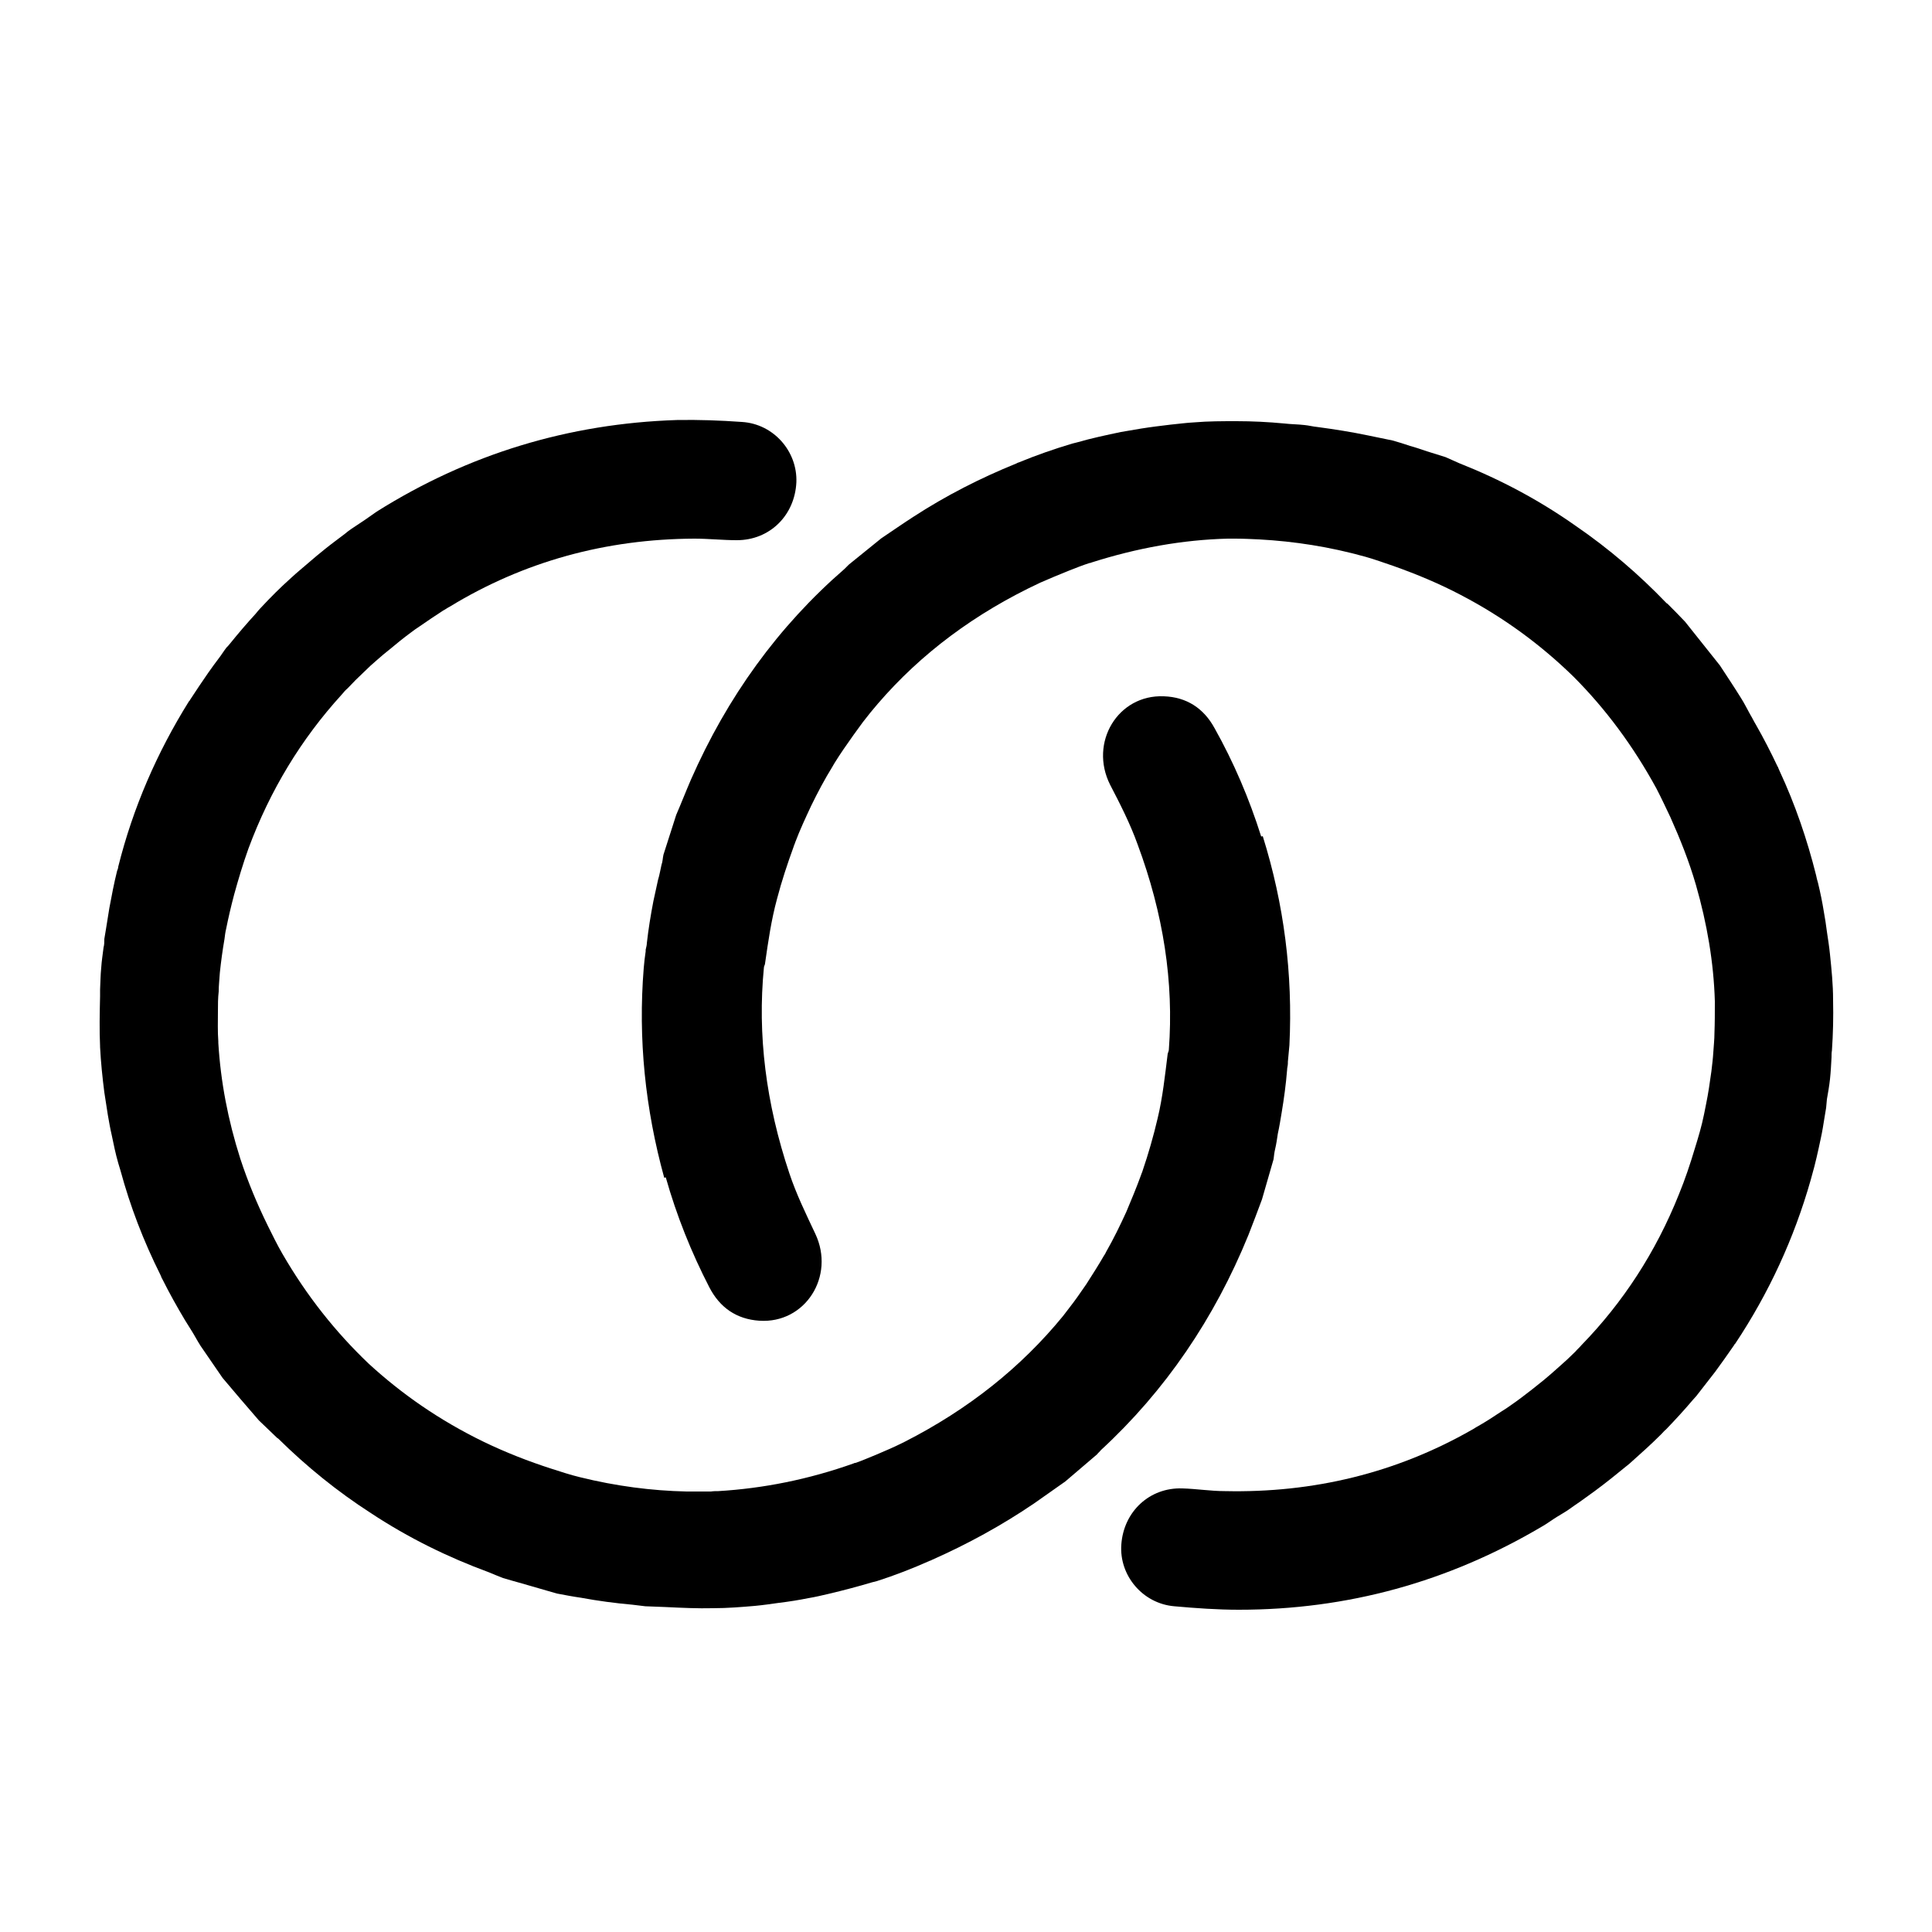
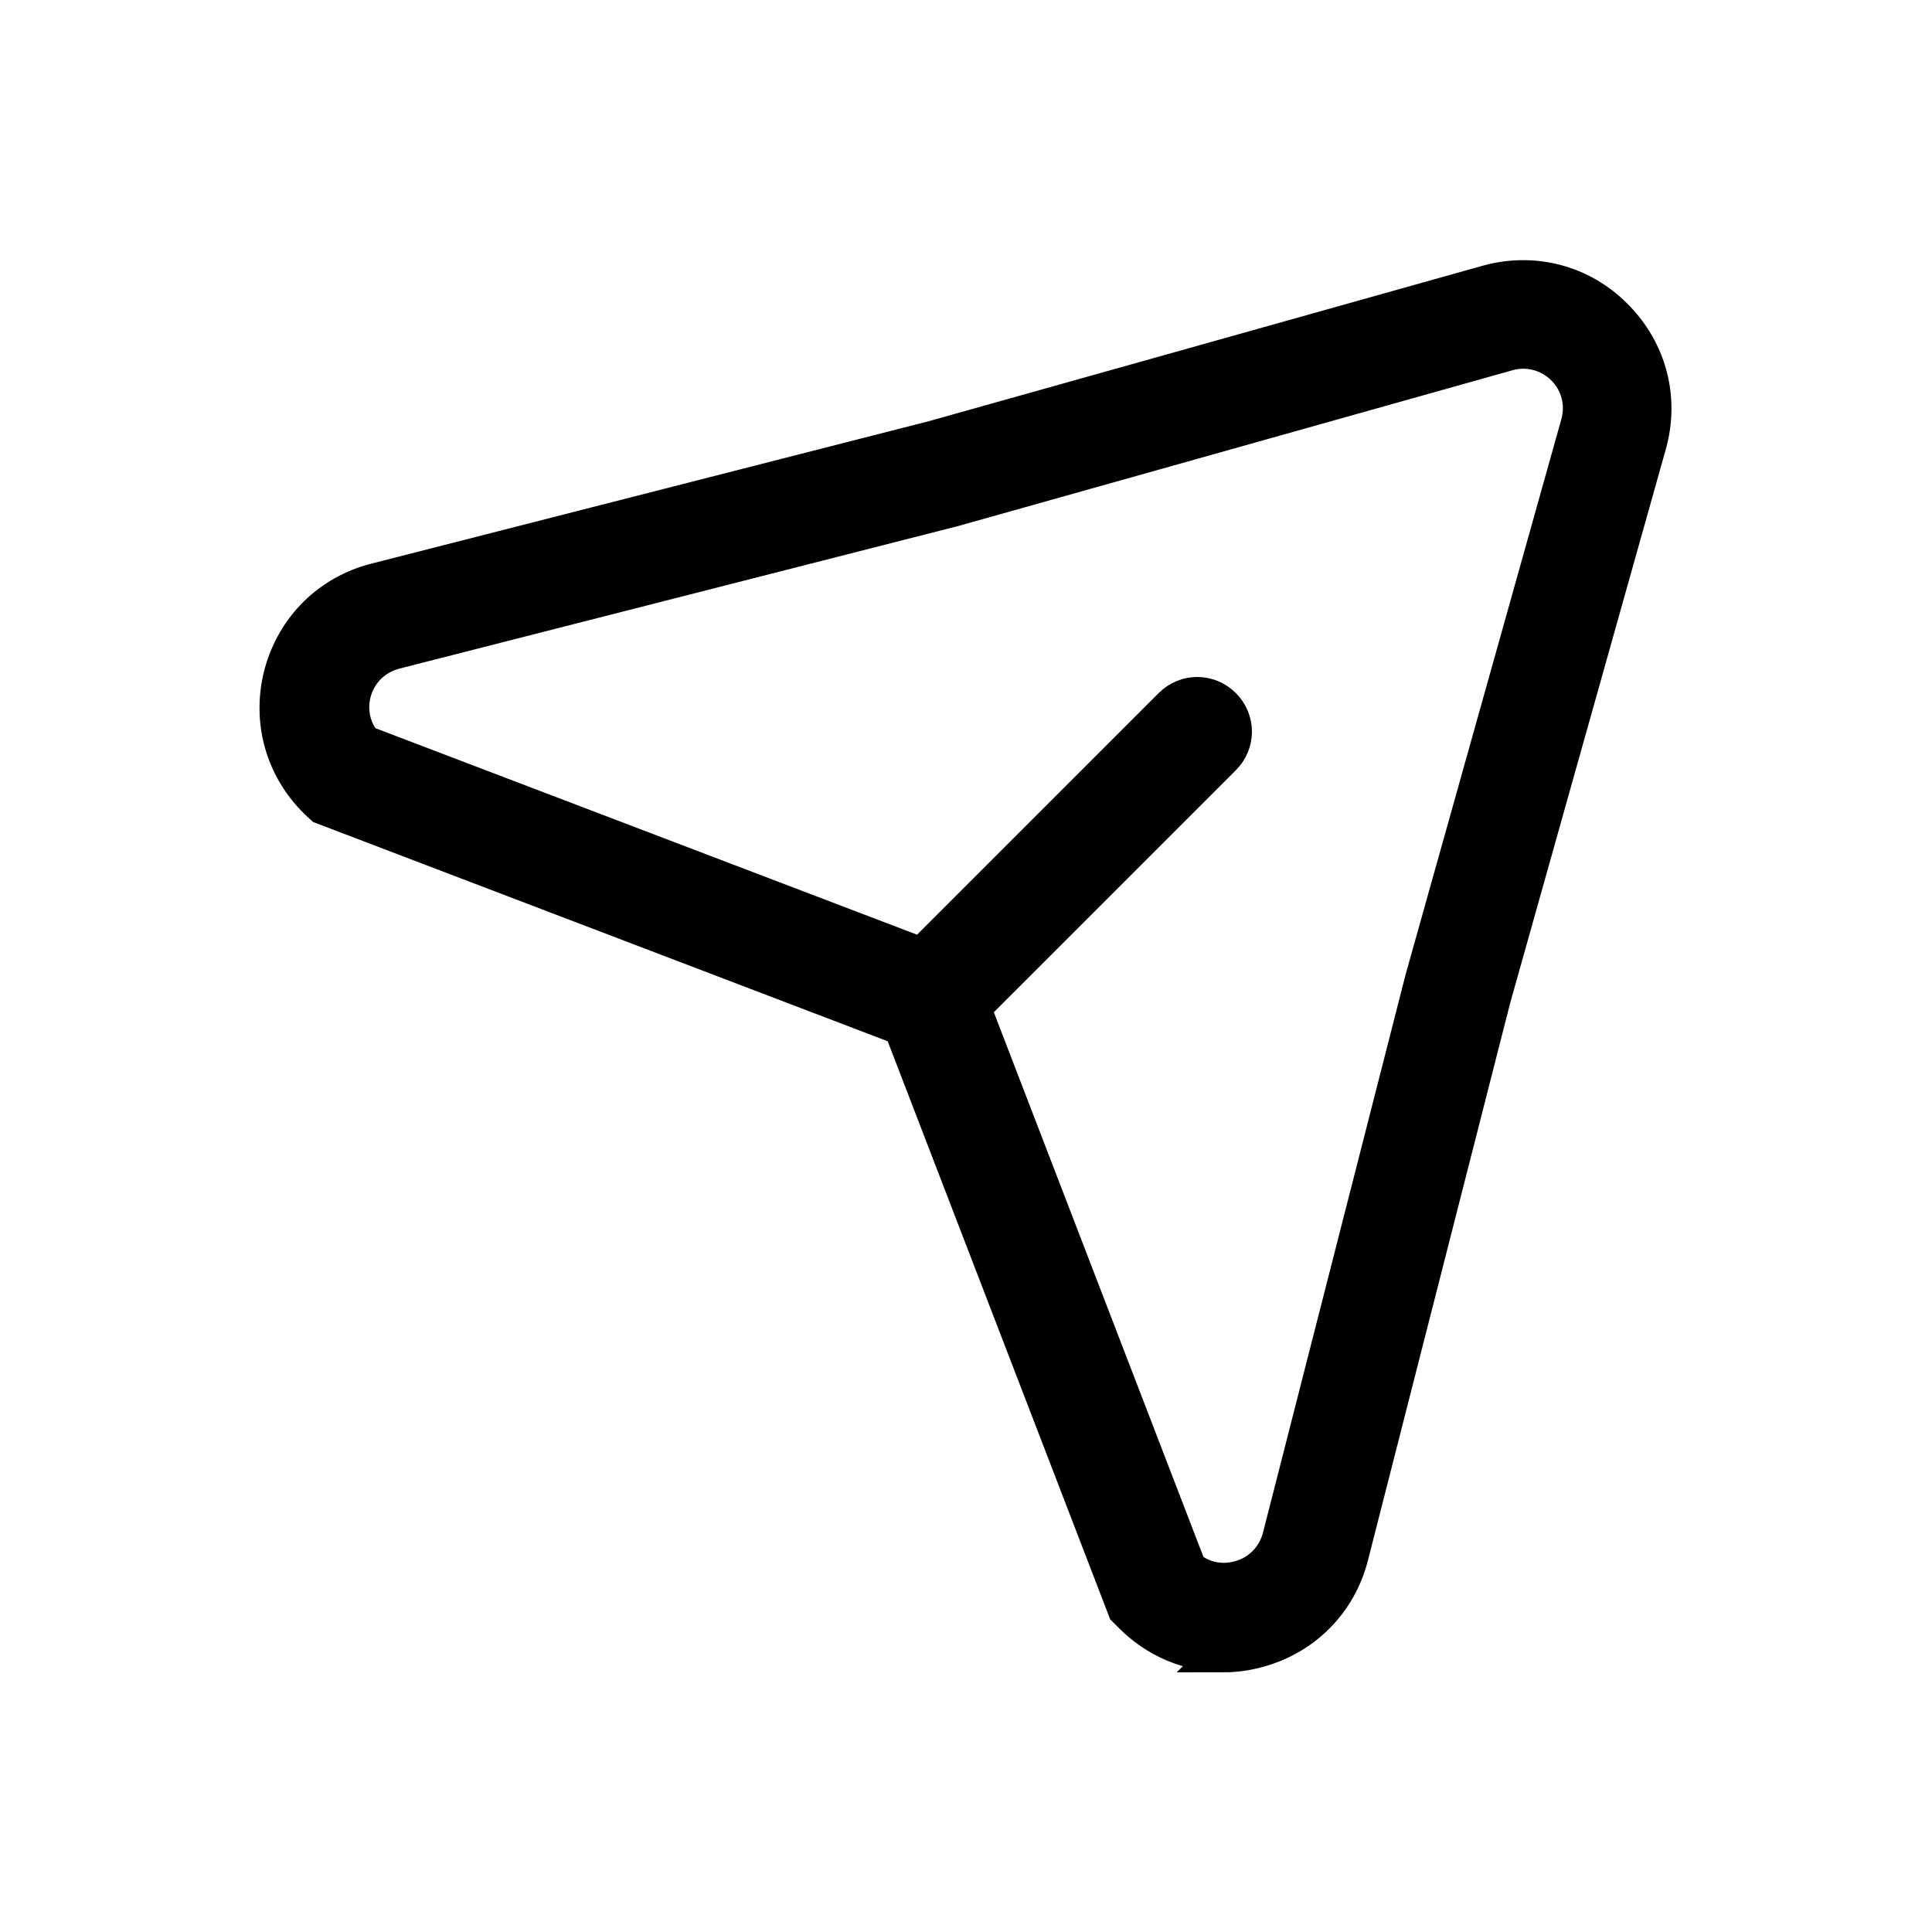
<svg xmlns="http://www.w3.org/2000/svg" id="Layer_1" viewBox="0 0 50 50">
  <defs>
-     <style>.cls-1{fill:#000;stroke-width:0px;}</style>
+     <style>.cls-1{fill:#000;stroke:#000;stroke-miterlimit:10;}</style>
  </defs>
-   <path class="cls-1" d="M32.64,21.65c-.31-.98-.71-1.92-1.21-2.81-.28-.51-.72-.8-1.31-.82-1.19-.05-1.94,1.2-1.39,2.29.26.5.52,1.01.71,1.54.67,1.8.94,3.57.81,5.31,0,.04-.02.07-.03.11-.07.56-.13,1.13-.26,1.67-.11.47-.24.92-.39,1.36-.01.04-.03.07-.04.11-.12.33-.25.64-.38.95-.16.35-.33.7-.53,1.05-.01.02-.02.05-.04.07-.15.26-.31.51-.47.76-.08.11-.15.22-.23.33-.12.17-.25.33-.37.49-1.08,1.32-2.44,2.41-4.11,3.26-.24.12-.49.23-.73.33-.18.07-.35.15-.53.21-.01,0-.03,0-.04.01-1.18.42-2.35.65-3.51.72-.06,0-.13,0-.19.01-.21,0-.42,0-.63,0-.91-.02-1.83-.14-2.76-.37-.25-.06-.49-.14-.74-.22-.59-.19-1.18-.42-1.76-.7-1.13-.55-2.11-1.23-2.97-2.02-.85-.81-1.6-1.75-2.23-2.84-.14-.24-.26-.49-.38-.73-.27-.55-.51-1.12-.71-1.73-.32-1-.51-2-.57-3,0-.01,0-.02,0-.04-.02-.26-.01-.52-.01-.78,0-.17,0-.34.02-.51,0-.16.02-.32.03-.49.03-.29.07-.58.12-.87.01-.08.02-.17.04-.25.06-.3.13-.6.21-.9.11-.4.23-.8.37-1.19.56-1.51,1.37-2.84,2.41-3.98.05-.06.1-.12.16-.17.13-.14.27-.28.41-.41.12-.12.24-.23.37-.34.1-.09.2-.17.3-.25.18-.15.35-.29.54-.43.08-.06.16-.12.24-.17.2-.14.41-.28.61-.41.06-.03.11-.07.17-.1,1.92-1.17,4.04-1.75,6.33-1.76.37,0,.73.04,1.1.04.85,0,1.5-.64,1.54-1.5.03-.8-.59-1.51-1.41-1.56-.56-.04-1.12-.06-1.68-.05-2.8.09-5.4.88-7.77,2.37-.1.07-.2.14-.3.21-.12.08-.24.16-.36.24-.06.04-.11.08-.17.13-.17.13-.35.26-.51.39-.14.11-.28.23-.42.35-.15.13-.31.26-.45.39-.28.25-.54.51-.8.79-.04.04-.08.09-.12.14-.23.25-.46.52-.67.78-.03.04-.06.07-.09.1-.07.09-.13.19-.2.28-.09.12-.18.24-.27.37-.16.23-.32.47-.47.7,0,.01-.02.03-.03.04-.83,1.33-1.45,2.76-1.83,4.28,0,.04-.02.08-.03.11-.08.32-.14.64-.2.96-.03.19-.06.37-.09.56-.01.08-.03.16-.04.24,0,.07,0,.15-.02.22-.02.17-.05.35-.06.52-.02.19-.02.38-.03.57,0,.06,0,.12,0,.17-.01.44-.02.87,0,1.3,0,0,0,.02,0,.02.02.39.06.78.11,1.17.03.2.06.39.09.58.03.17.06.35.1.52.05.24.1.49.17.73.02.07.04.13.06.2.25.92.59,1.81,1.03,2.69.01.02.02.05.03.07,0,.02.02.03.02.04.18.36.38.72.59,1.07.05.08.1.16.15.24.09.14.16.28.25.42.19.28.38.55.57.83.31.37.62.73.94,1.1.16.15.32.31.48.46,0,0,.01,0,.02.01.73.72,1.53,1.37,2.4,1.93.97.64,1.99,1.14,3.05,1.53.12.05.24.1.37.15.16.05.32.09.49.14.15.04.3.09.45.13.15.04.3.09.45.13.21.04.42.08.63.11.43.08.88.14,1.33.18.11.01.22.03.33.04.17.01.35.01.52.02.42.02.83.04,1.24.03.36,0,.73-.03,1.08-.06.21-.02.42-.05.63-.08.25-.03.5-.07.75-.12.18-.03.35-.07.52-.11.38-.09.76-.19,1.13-.3.04-.01.08-.02.12-.03.47-.15.93-.33,1.38-.53.02,0,.04-.02.07-.03.9-.4,1.78-.88,2.62-1.45.27-.19.54-.38.81-.57.27-.23.55-.47.82-.7.03-.04.07-.07.1-.11,1.67-1.54,2.94-3.41,3.82-5.57.12-.31.24-.62.35-.92.1-.35.2-.69.3-1.04.01-.09.02-.18.04-.26.03-.13.05-.26.07-.4.04-.18.07-.37.1-.55.06-.36.11-.73.14-1.1,0-.06.02-.11.02-.17,0-.01,0-.03,0-.04.01-.14.03-.29.04-.43.09-1.85-.14-3.65-.69-5.41Z" />
-   <path class="cls-1" d="M17.23,30.47c.28.99.66,1.94,1.13,2.85.27.52.7.82,1.29.86,1.19.08,1.97-1.15,1.45-2.25-.24-.51-.49-1.02-.67-1.56-.61-1.82-.83-3.6-.66-5.33,0-.04.03-.07.03-.11.08-.56.16-1.12.31-1.67.12-.46.27-.91.43-1.35.01-.04.03-.07.04-.11.12-.32.27-.64.41-.94.17-.35.35-.69.56-1.03.01-.02.03-.05.04-.07.16-.26.33-.5.5-.74.08-.11.16-.22.24-.33.13-.17.26-.33.39-.48,1.11-1.29,2.51-2.34,4.2-3.13.25-.11.49-.21.74-.31.18-.07.35-.14.54-.2.01,0,.03,0,.04-.01,1.19-.38,2.37-.59,3.53-.62.06,0,.13,0,.19,0,.21,0,.42.01.63.02.91.05,1.82.19,2.75.45.25.07.49.16.73.24.59.21,1.17.45,1.74.75,1.11.58,2.07,1.29,2.91,2.11.83.83,1.55,1.8,2.15,2.9.13.25.24.49.36.74.25.56.48,1.13.66,1.75.29,1.01.46,2.01.49,3.01,0,.01,0,.02,0,.04,0,.26,0,.52-.01.78,0,.17-.02.34-.03.51-.01.16-.03.32-.05.49-.04.29-.08.57-.14.86-.02.08-.03.17-.05.25-.06.3-.15.6-.24.89-.12.4-.25.79-.41,1.18-.6,1.5-1.45,2.8-2.52,3.9-.05.06-.11.11-.16.17-.14.14-.28.27-.43.4-.12.11-.25.22-.38.33-.1.08-.2.16-.3.24-.18.14-.36.28-.55.41-.08.06-.16.11-.24.16-.21.14-.41.27-.62.39-.06.03-.11.07-.17.1-1.95,1.11-4.09,1.63-6.38,1.58-.37,0-.73-.06-1.1-.07-.85-.03-1.52.6-1.58,1.45-.06.8.55,1.53,1.37,1.6.56.05,1.12.09,1.67.09,2.81,0,5.42-.72,7.84-2.15.11-.06.2-.13.31-.2.12-.08.25-.15.37-.23.06-.04.11-.08.17-.12.18-.12.35-.25.52-.37.15-.11.29-.22.43-.33.16-.13.31-.25.47-.38.28-.25.56-.5.82-.76.04-.04.08-.09.13-.13.24-.25.47-.5.69-.76.03-.03.06-.07.09-.1.07-.09.14-.18.21-.27.09-.12.19-.24.28-.36.17-.23.33-.46.49-.69,0-.01.02-.03.03-.04.87-1.31,1.52-2.72,1.95-4.23.01-.04.02-.07.03-.11.09-.31.16-.63.23-.96.04-.18.07-.37.1-.56.01-.08.03-.16.04-.24.01-.07.01-.15.02-.22.03-.17.06-.34.08-.52.02-.19.03-.38.04-.57,0-.06,0-.12.01-.17.03-.44.04-.87.03-1.3,0,0,0-.02,0-.02,0-.39-.04-.78-.08-1.17-.02-.2-.05-.39-.08-.59-.02-.17-.05-.35-.08-.52-.04-.25-.09-.49-.15-.74-.02-.07-.04-.14-.05-.2-.23-.92-.54-1.83-.95-2.71-.01-.02-.02-.05-.03-.07,0-.02-.02-.03-.02-.04-.17-.36-.36-.73-.56-1.08-.05-.08-.09-.17-.14-.25-.08-.14-.15-.29-.24-.43-.18-.29-.36-.56-.55-.85-.3-.38-.6-.75-.9-1.13-.15-.16-.31-.32-.46-.47,0,0-.01,0-.02-.01-.71-.74-1.49-1.41-2.35-2-.95-.67-1.95-1.2-3.01-1.62-.12-.05-.24-.11-.36-.16-.16-.05-.32-.1-.48-.15-.15-.05-.29-.1-.44-.14-.15-.05-.3-.1-.45-.14-.21-.04-.42-.09-.63-.13-.43-.09-.87-.16-1.32-.22-.11-.01-.22-.04-.33-.05-.17-.02-.35-.02-.52-.04-.42-.04-.83-.06-1.24-.06-.36,0-.73,0-1.08.03-.21.01-.42.04-.63.06-.25.03-.5.06-.75.1-.18.03-.35.06-.53.09-.38.08-.76.16-1.14.27-.04.01-.08.02-.12.03-.47.14-.93.3-1.39.49-.02,0-.04.02-.07.03-.91.37-1.8.82-2.66,1.38-.28.18-.55.37-.82.55-.28.23-.56.45-.84.68-.04.04-.07.07-.11.11-1.72,1.49-3.04,3.32-3.98,5.46-.13.3-.25.61-.38.91-.11.34-.22.69-.33,1.03-.02.09-.02.18-.05.26-.03.13-.05.26-.09.39-.04.18-.08.37-.12.55-.07.36-.13.73-.17,1.09,0,.06-.02.11-.03.17,0,.01,0,.03,0,.04-.02.14-.04.29-.05.43-.15,1.84.04,3.65.53,5.43Z" />
+   <path class="cls-1" d="M31.67,42.77c-.89,0-1.73-.35-2.38-1.01l-.13-.13-5.8-15.07-14.99-5.72-.14-.13c-.88-.86-1.21-2.08-.9-3.26.32-1.19,1.22-2.08,2.41-2.38l14.44-3.69,14.32-4.02c1.18-.33,2.41-.01,3.27.86.87.87,1.19,2.09.86,3.27l-4.03,14.34-3.68,14.42c-.3,1.19-1.19,2.09-2.38,2.41-.29.08-.59.12-.88.12ZM30.72,40.6c.38.32.88.42,1.36.29.54-.14.95-.56,1.09-1.1l3.69-14.44,4.03-14.37c.15-.54,0-1.1-.39-1.49s-.96-.54-1.49-.39l-14.34,4.03-14.46,3.69c-.54.14-.95.54-1.1,1.08-.13.49-.02.98.29,1.36l15.37,5.86,5.95,15.46Z" />
+   <path class="cls-1" d="M24.07,26.76c-.23,0-.47-.09-.64-.27-.36-.36-.36-.93,0-1.29l6.91-6.91c.36-.36.93-.36,1.29,0s.36.93,0,1.29l-6.91,6.91c-.18.18-.41.27-.64.27Z" />
</svg>
